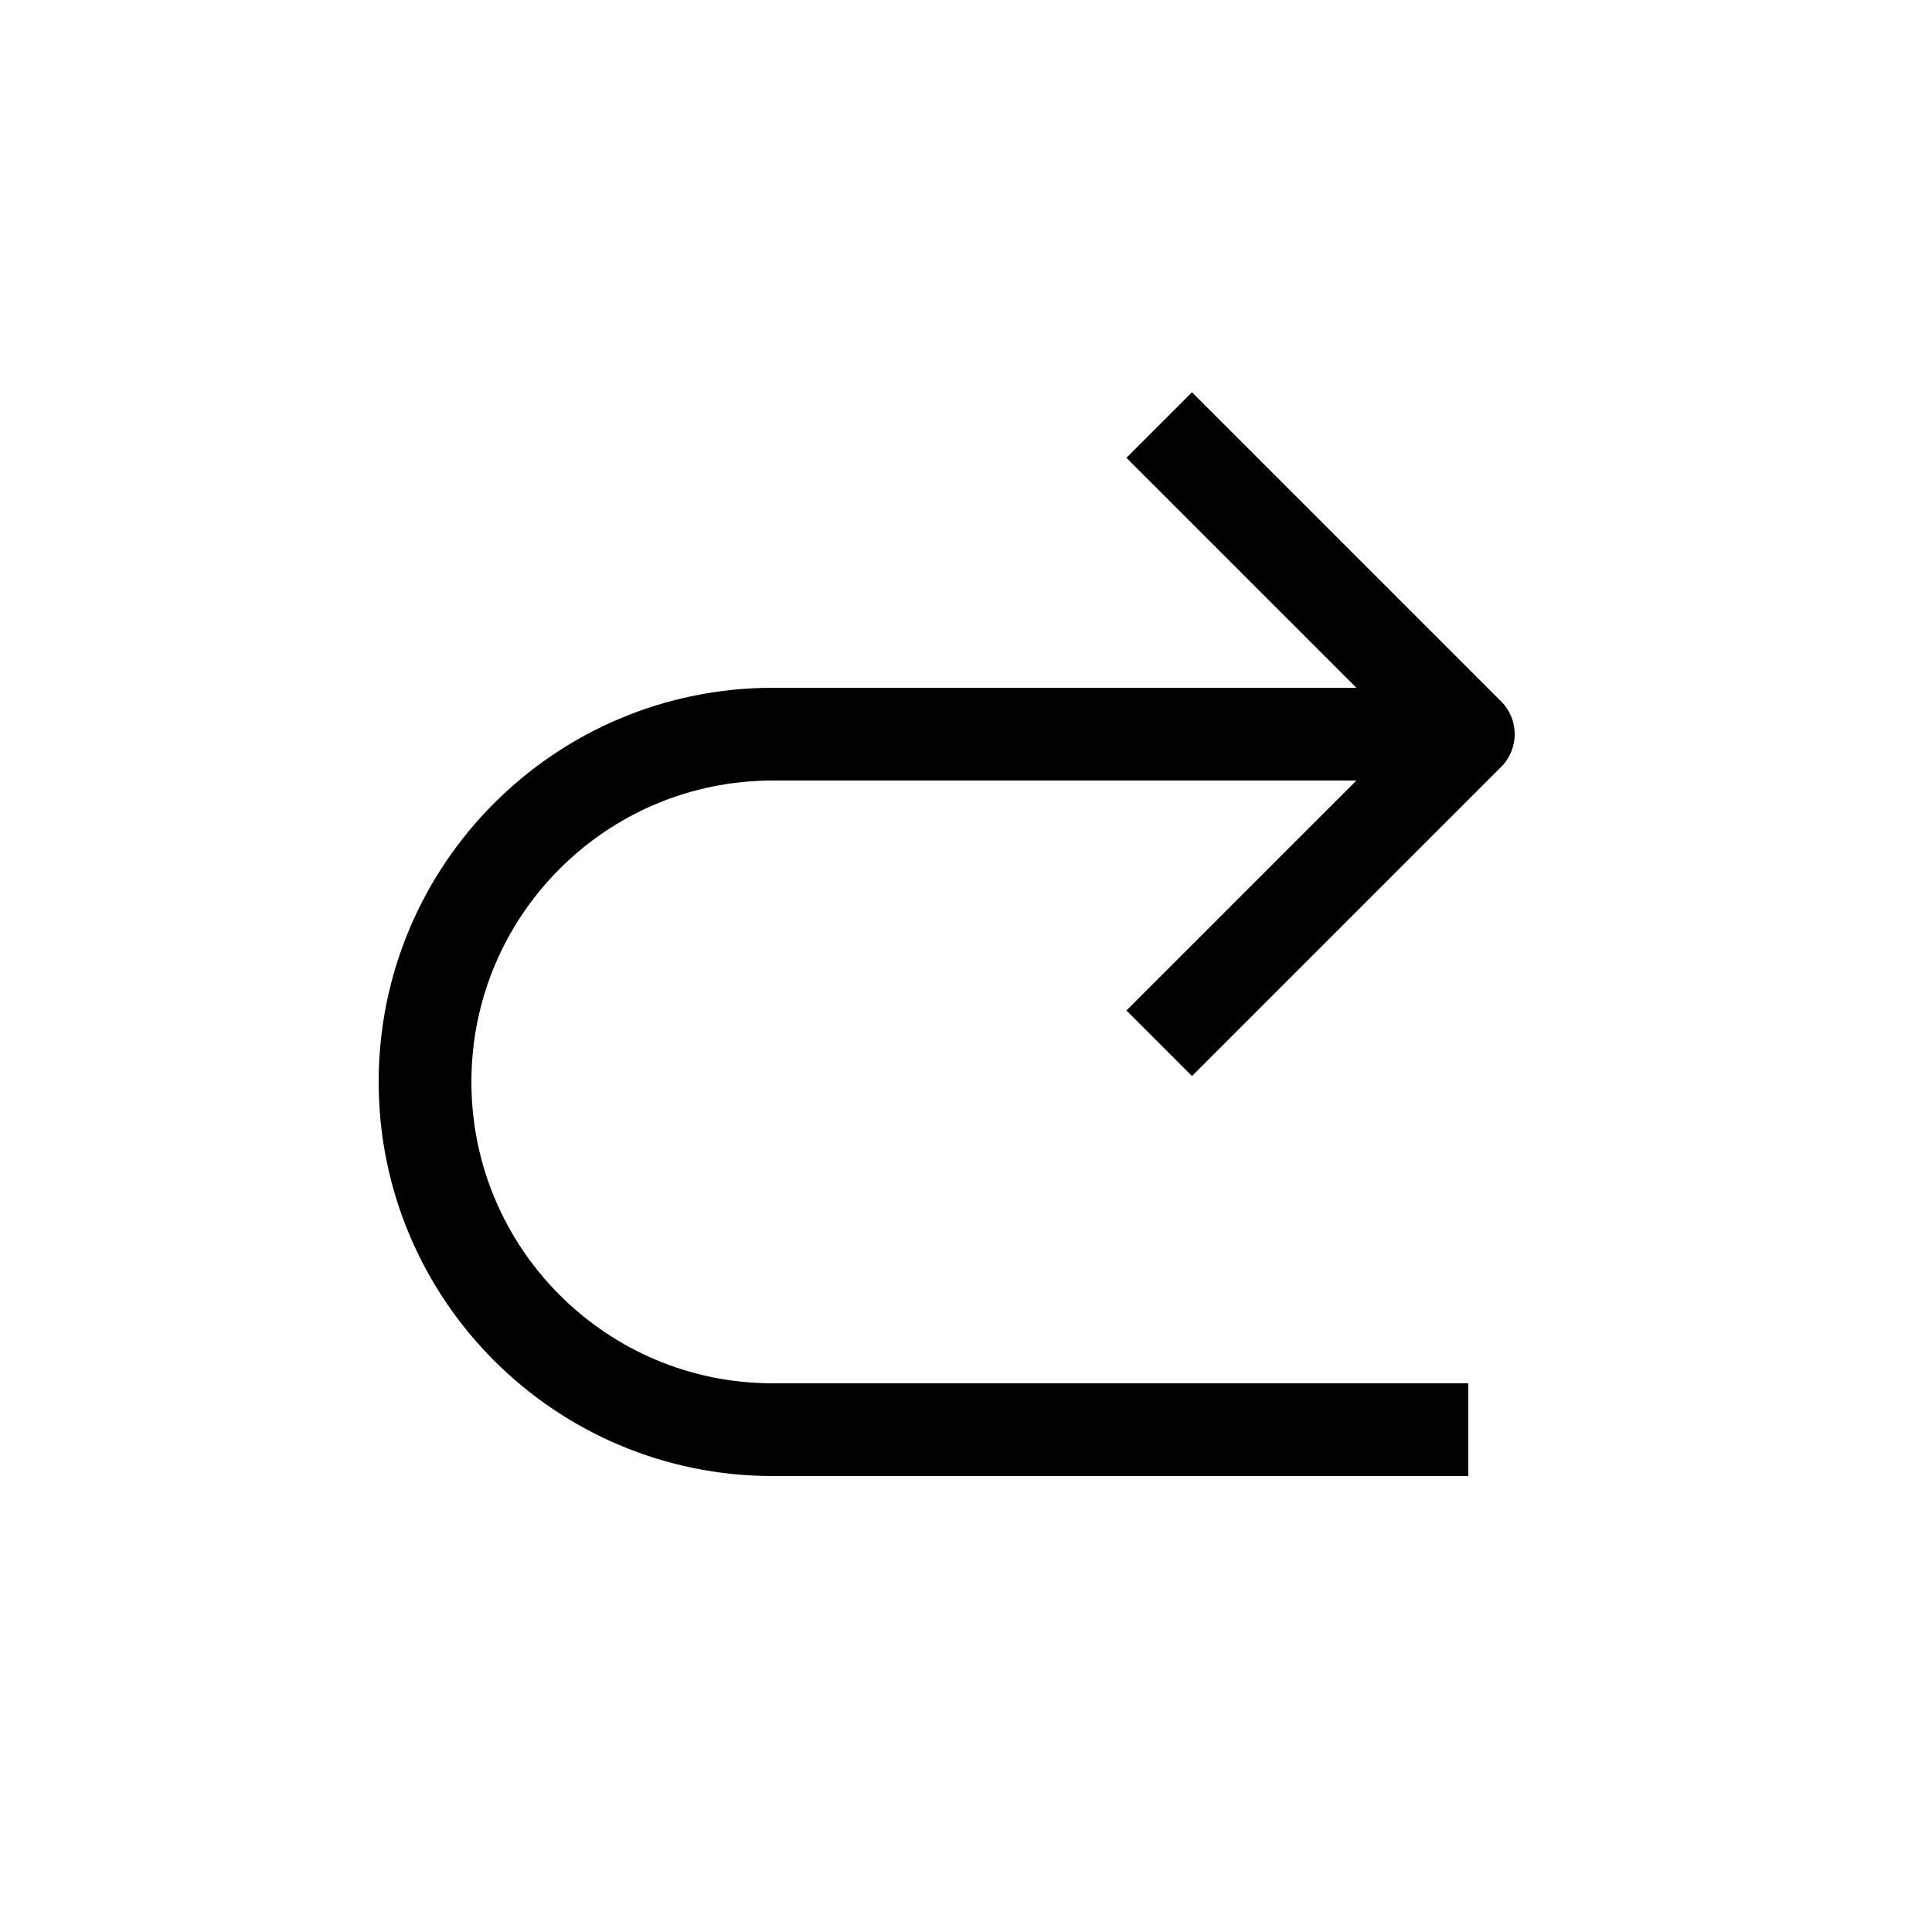
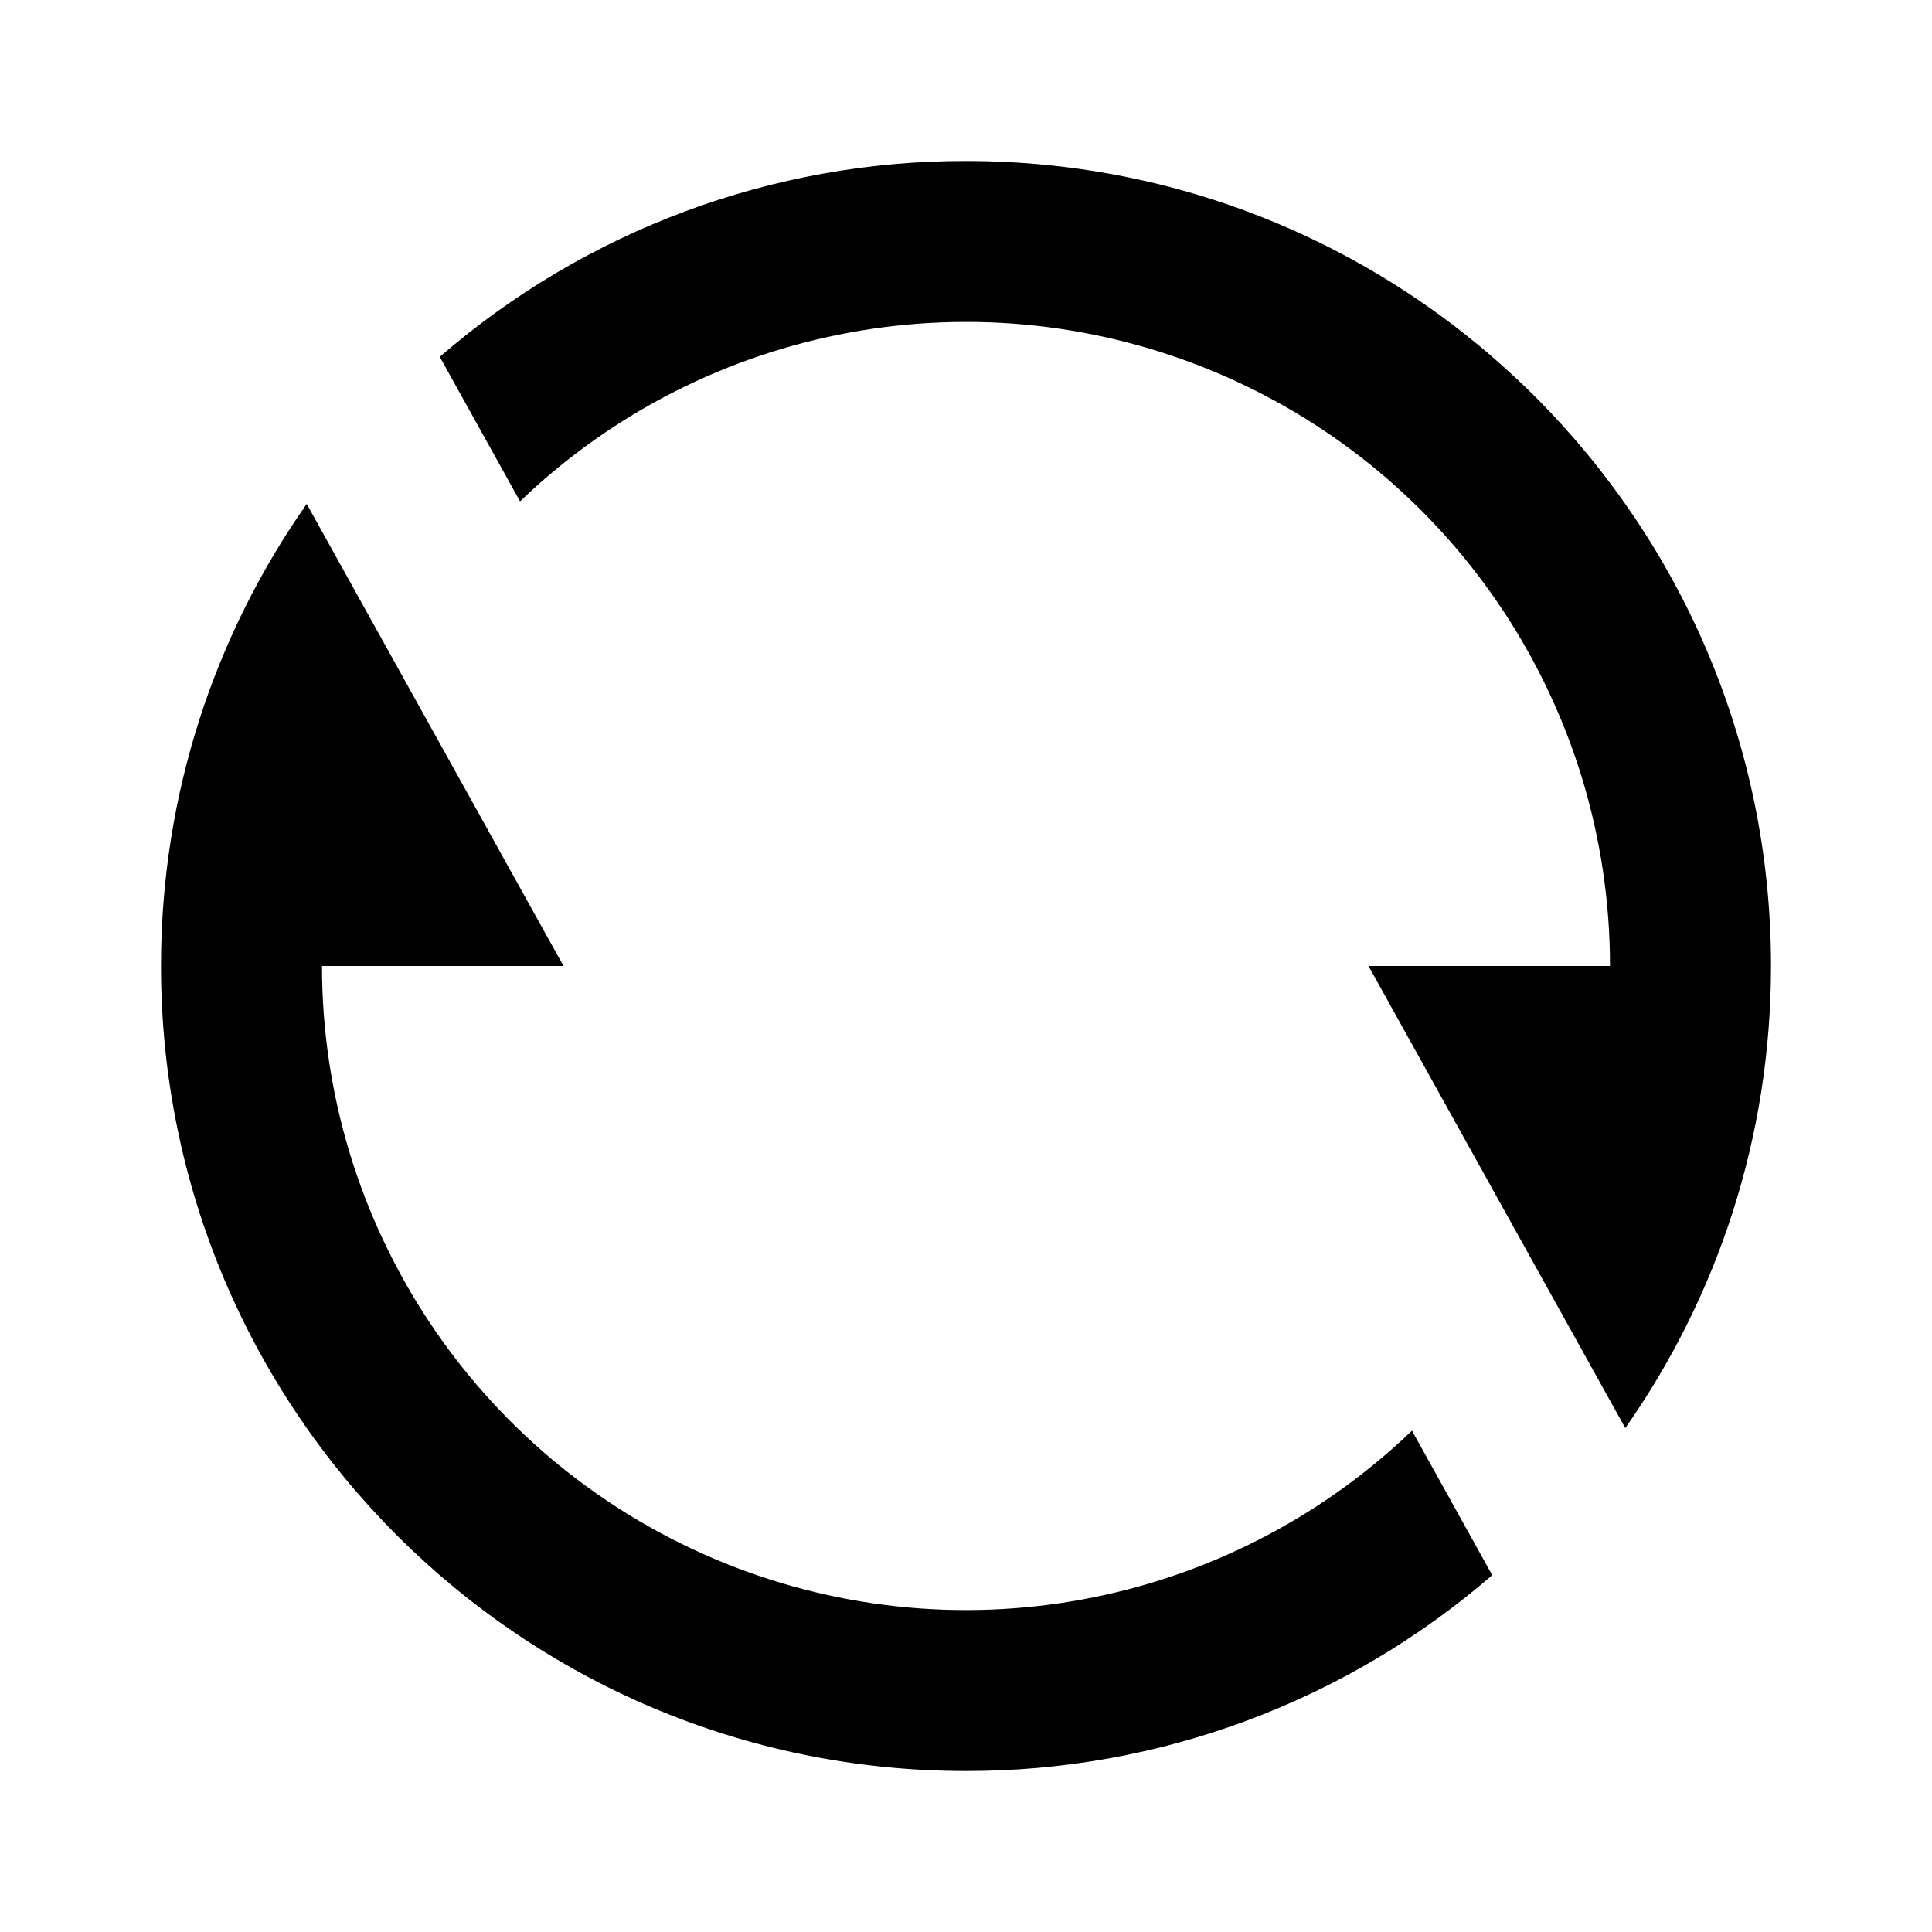
- <svg xmlns="http://www.w3.org/2000/svg" viewBox="0 0 25 25" width="100%" height="100%" pointer-events="none">
-   <g fill="none" stroke="currentColor" stroke-linejoin="round" stroke-width="1.2" color="currentColor">
-     <path d="M19 9.5h-9a4.5 4.5 0 1 0 0 9h9" />
-     <path d="m15 13.5 4-4-4-4" />
+ <svg xmlns="http://www.w3.org/2000/svg" viewBox="0 0 24 24" fill="currentColor">
+   <g>
+     <path d="M0 0h24v24H0z" fill="none" />
+     <path d="M5.463 4.433A9.961 9.961 0 0 1 12 2c5.523 0 10 4.477 10 10 0 2.136-.67 4.116-1.81 5.74L17 12h3A8 8 0 0 0 6.46 6.228l-.997-1.795zm13.074 15.134A9.961 9.961 0 0 1 12 22C6.477 22 2 17.523 2 12c0-2.136.67-4.116 1.81-5.74L7 12H4a8 8 0 0 0 13.54 5.772l.997 1.795z" />
  </g>
</svg>
